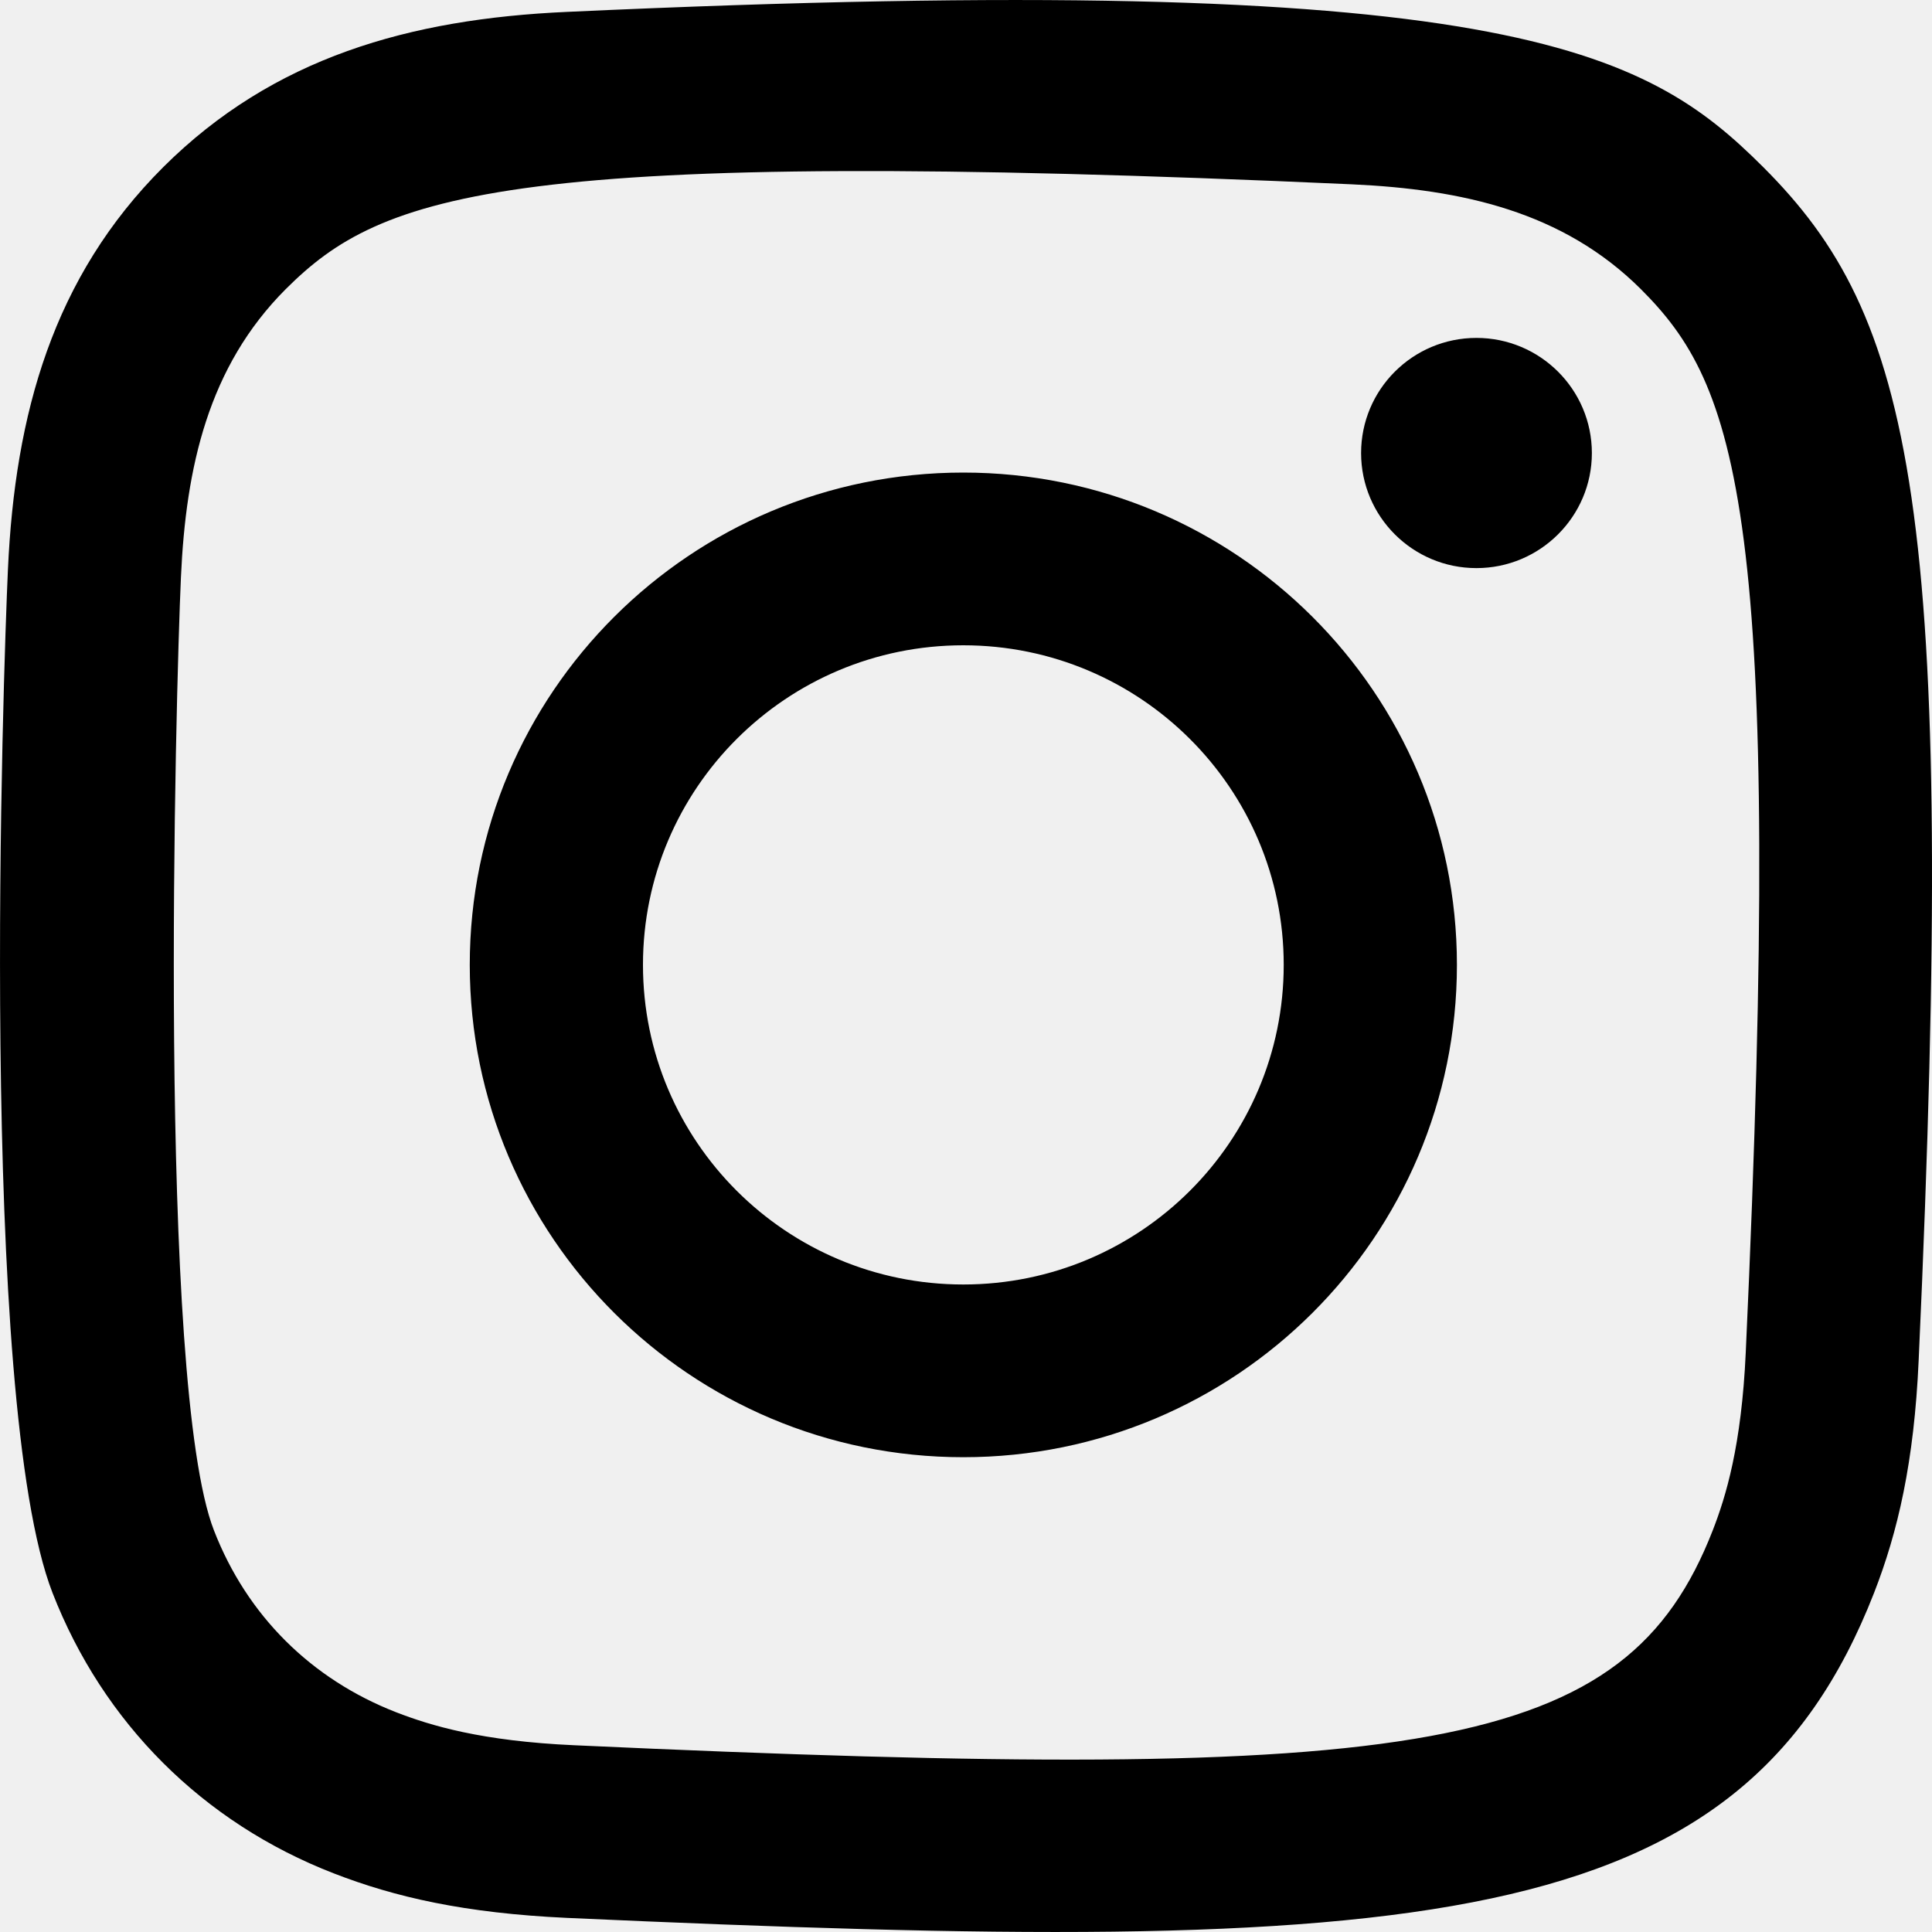
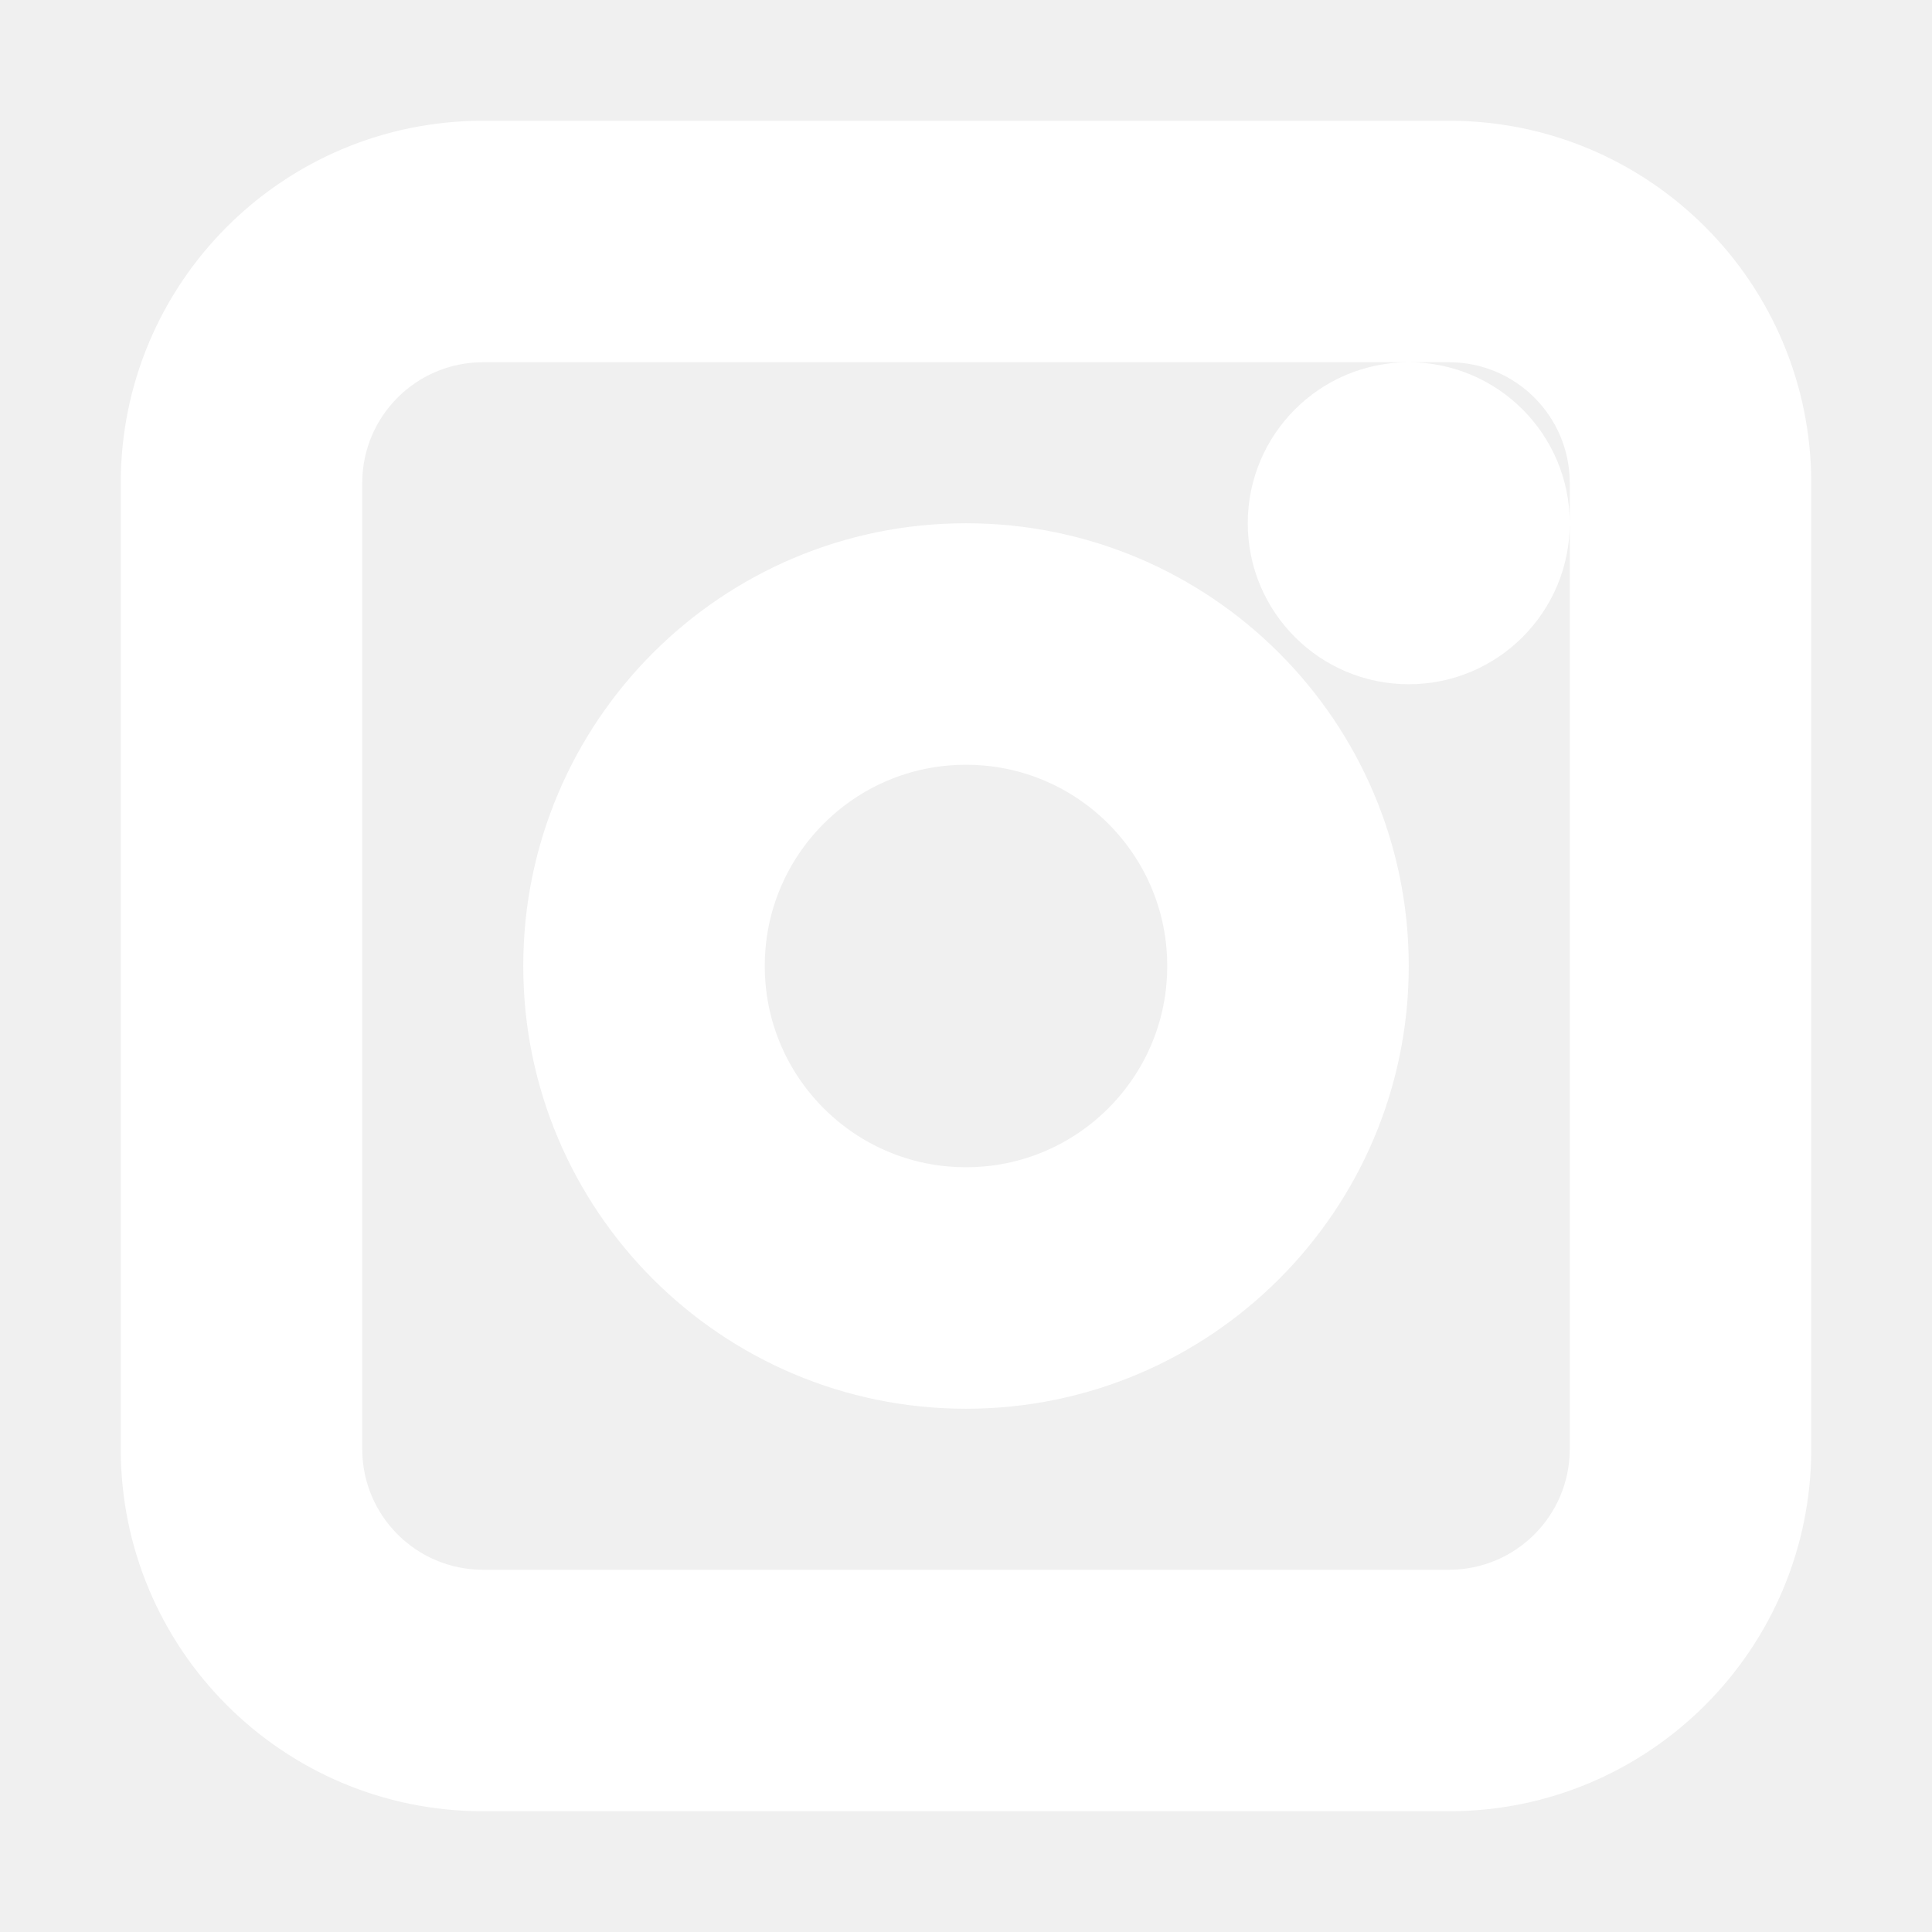
- <svg xmlns="http://www.w3.org/2000/svg" width="800px" height="800px" viewBox="0 0 20 20" version="1.1">
-   <defs>
- 
- </defs>
-   <g id="Page-1" stroke="none" stroke-width="1" fill="none" fill-rule="evenodd">
-     <g id="Dribbble-Light-Preview" transform="translate(-340, -7439)" fill="#000000">
-       <g id="icons" transform="translate(56, 160)">
-         <path d="M289.87,7279.123 C288.242,7279.196 286.831,7279.594 285.691,7280.729 C284.548,7281.869 284.155,7283.286 284.082,7284.897 C284.036,7285.902 283.768,7293.498 284.544,7295.49 C285.068,7296.834 286.098,7297.867 287.455,7298.393 C288.088,7298.639 288.81,7298.805 289.87,7298.854 C298.73,7299.255 302.015,7299.037 303.4,7295.49 C303.646,7294.859 303.815,7294.137 303.862,7293.08 C304.267,7284.197 303.796,7282.271 302.252,7280.729 C301.027,7279.507 299.586,7278.675 289.87,7279.123 M289.951,7297.067 C288.981,7297.024 288.455,7296.862 288.103,7296.726 C287.22,7296.383 286.556,7295.722 286.215,7294.843 C285.624,7293.329 285.82,7286.14 285.873,7284.977 C285.924,7283.837 286.155,7282.796 286.959,7281.992 C287.954,7281 289.24,7280.513 297.993,7280.908 C299.135,7280.96 300.179,7281.19 300.985,7281.992 C301.98,7282.985 302.474,7284.28 302.072,7293 C302.028,7293.968 301.866,7294.493 301.73,7294.843 C300.829,7297.151 298.757,7297.471 289.951,7297.067 M298.09,7283.69 C298.09,7284.347 298.624,7284.881 299.284,7284.881 C299.943,7284.881 300.479,7284.347 300.479,7283.69 C300.479,7283.032 299.943,7282.498 299.284,7282.498 C298.624,7282.498 298.09,7283.032 298.09,7283.69 M288.863,7288.988 C288.863,7291.803 291.15,7294.085 293.972,7294.085 C296.794,7294.085 299.082,7291.803 299.082,7288.988 C299.082,7286.173 296.794,7283.892 293.972,7283.892 C291.15,7283.892 288.863,7286.173 288.863,7288.988 M290.656,7288.988 C290.656,7287.162 292.14,7285.68 293.972,7285.68 C295.804,7285.68 297.289,7287.162 297.289,7288.988 C297.289,7290.815 295.804,7292.297 293.972,7292.297 C292.14,7292.297 290.656,7290.815 290.656,7288.988" id="instagram-[#167]">
- 
- </path>
-       </g>
-     </g>
+ <svg xmlns="http://www.w3.org/2000/svg" width="800px" height="800px" viewBox="0 0 24 24" fill="none" stroke="#ffffff">
+   <g id="SVGRepo_bgCarrier" stroke-width="0" />
+   <g id="SVGRepo_tracerCarrier" stroke-linecap="round" stroke-linejoin="round" />
+   <g id="SVGRepo_iconCarrier">
+     <path fill-rule="evenodd" clip-rule="evenodd" d="M2 6C2 3.791 3.791 2 6 2H18C20.209 2 22 3.791 22 6V18C22 20.209 20.209 22 18 22H6C3.791 22 2 20.209 2 18V6ZM6 4C4.895 4 4 4.895 4 6V18C4 19.105 4.895 20 6 20H18C19.105 20 20 19.105 20 18V6C20 4.895 19.105 4 18 4H6ZM12 9C10.343 9 9 10.343 9 12C9 13.657 10.343 15 12 15C13.657 15 15 13.657 15 12C15 10.343 13.657 9 12 9ZM7 12C7 9.239 9.239 7 12 7C14.761 7 17 9.239 17 12C17 14.761 14.761 17 12 17C9.239 17 7 14.761 7 12ZM17.5 8C18.328 8 19 7.328 19 6.5C19 5.672 18.328 5 17.5 5C16.672 5 16 5.672 16 6.5C16 7.328 16.672 8 17.5 8Z" fill="#ffffff" />
  </g>
</svg>
